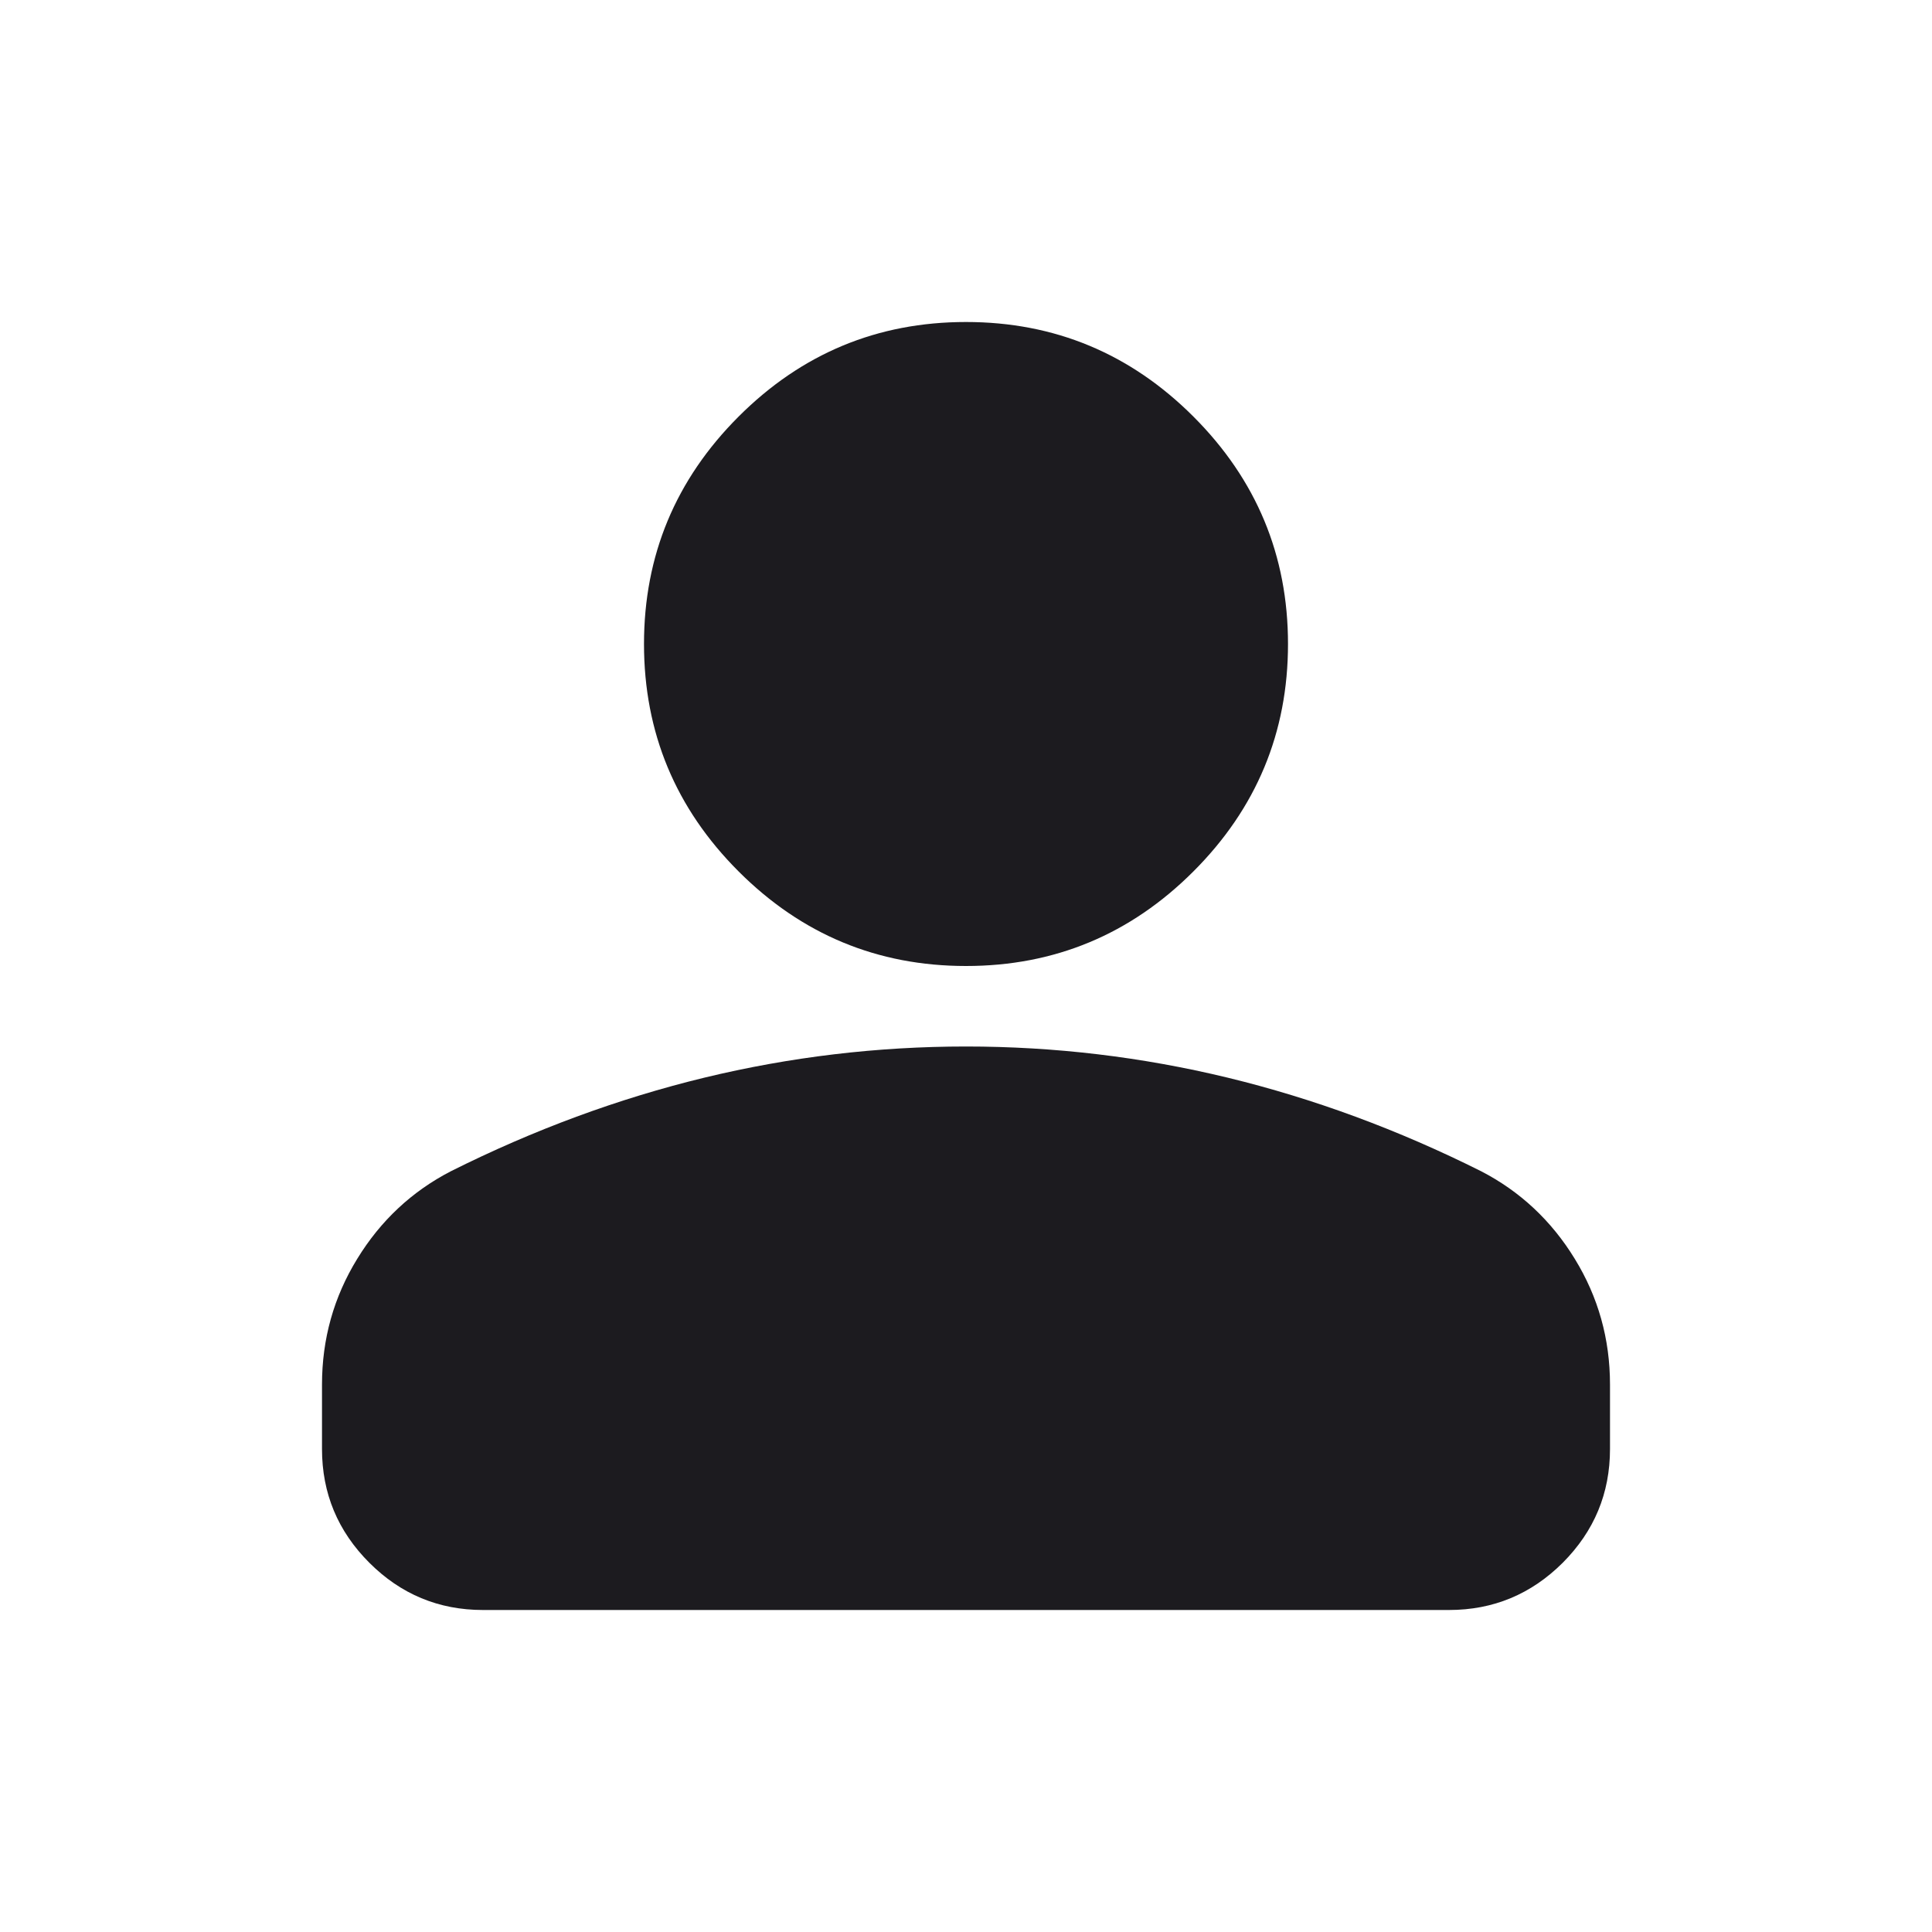
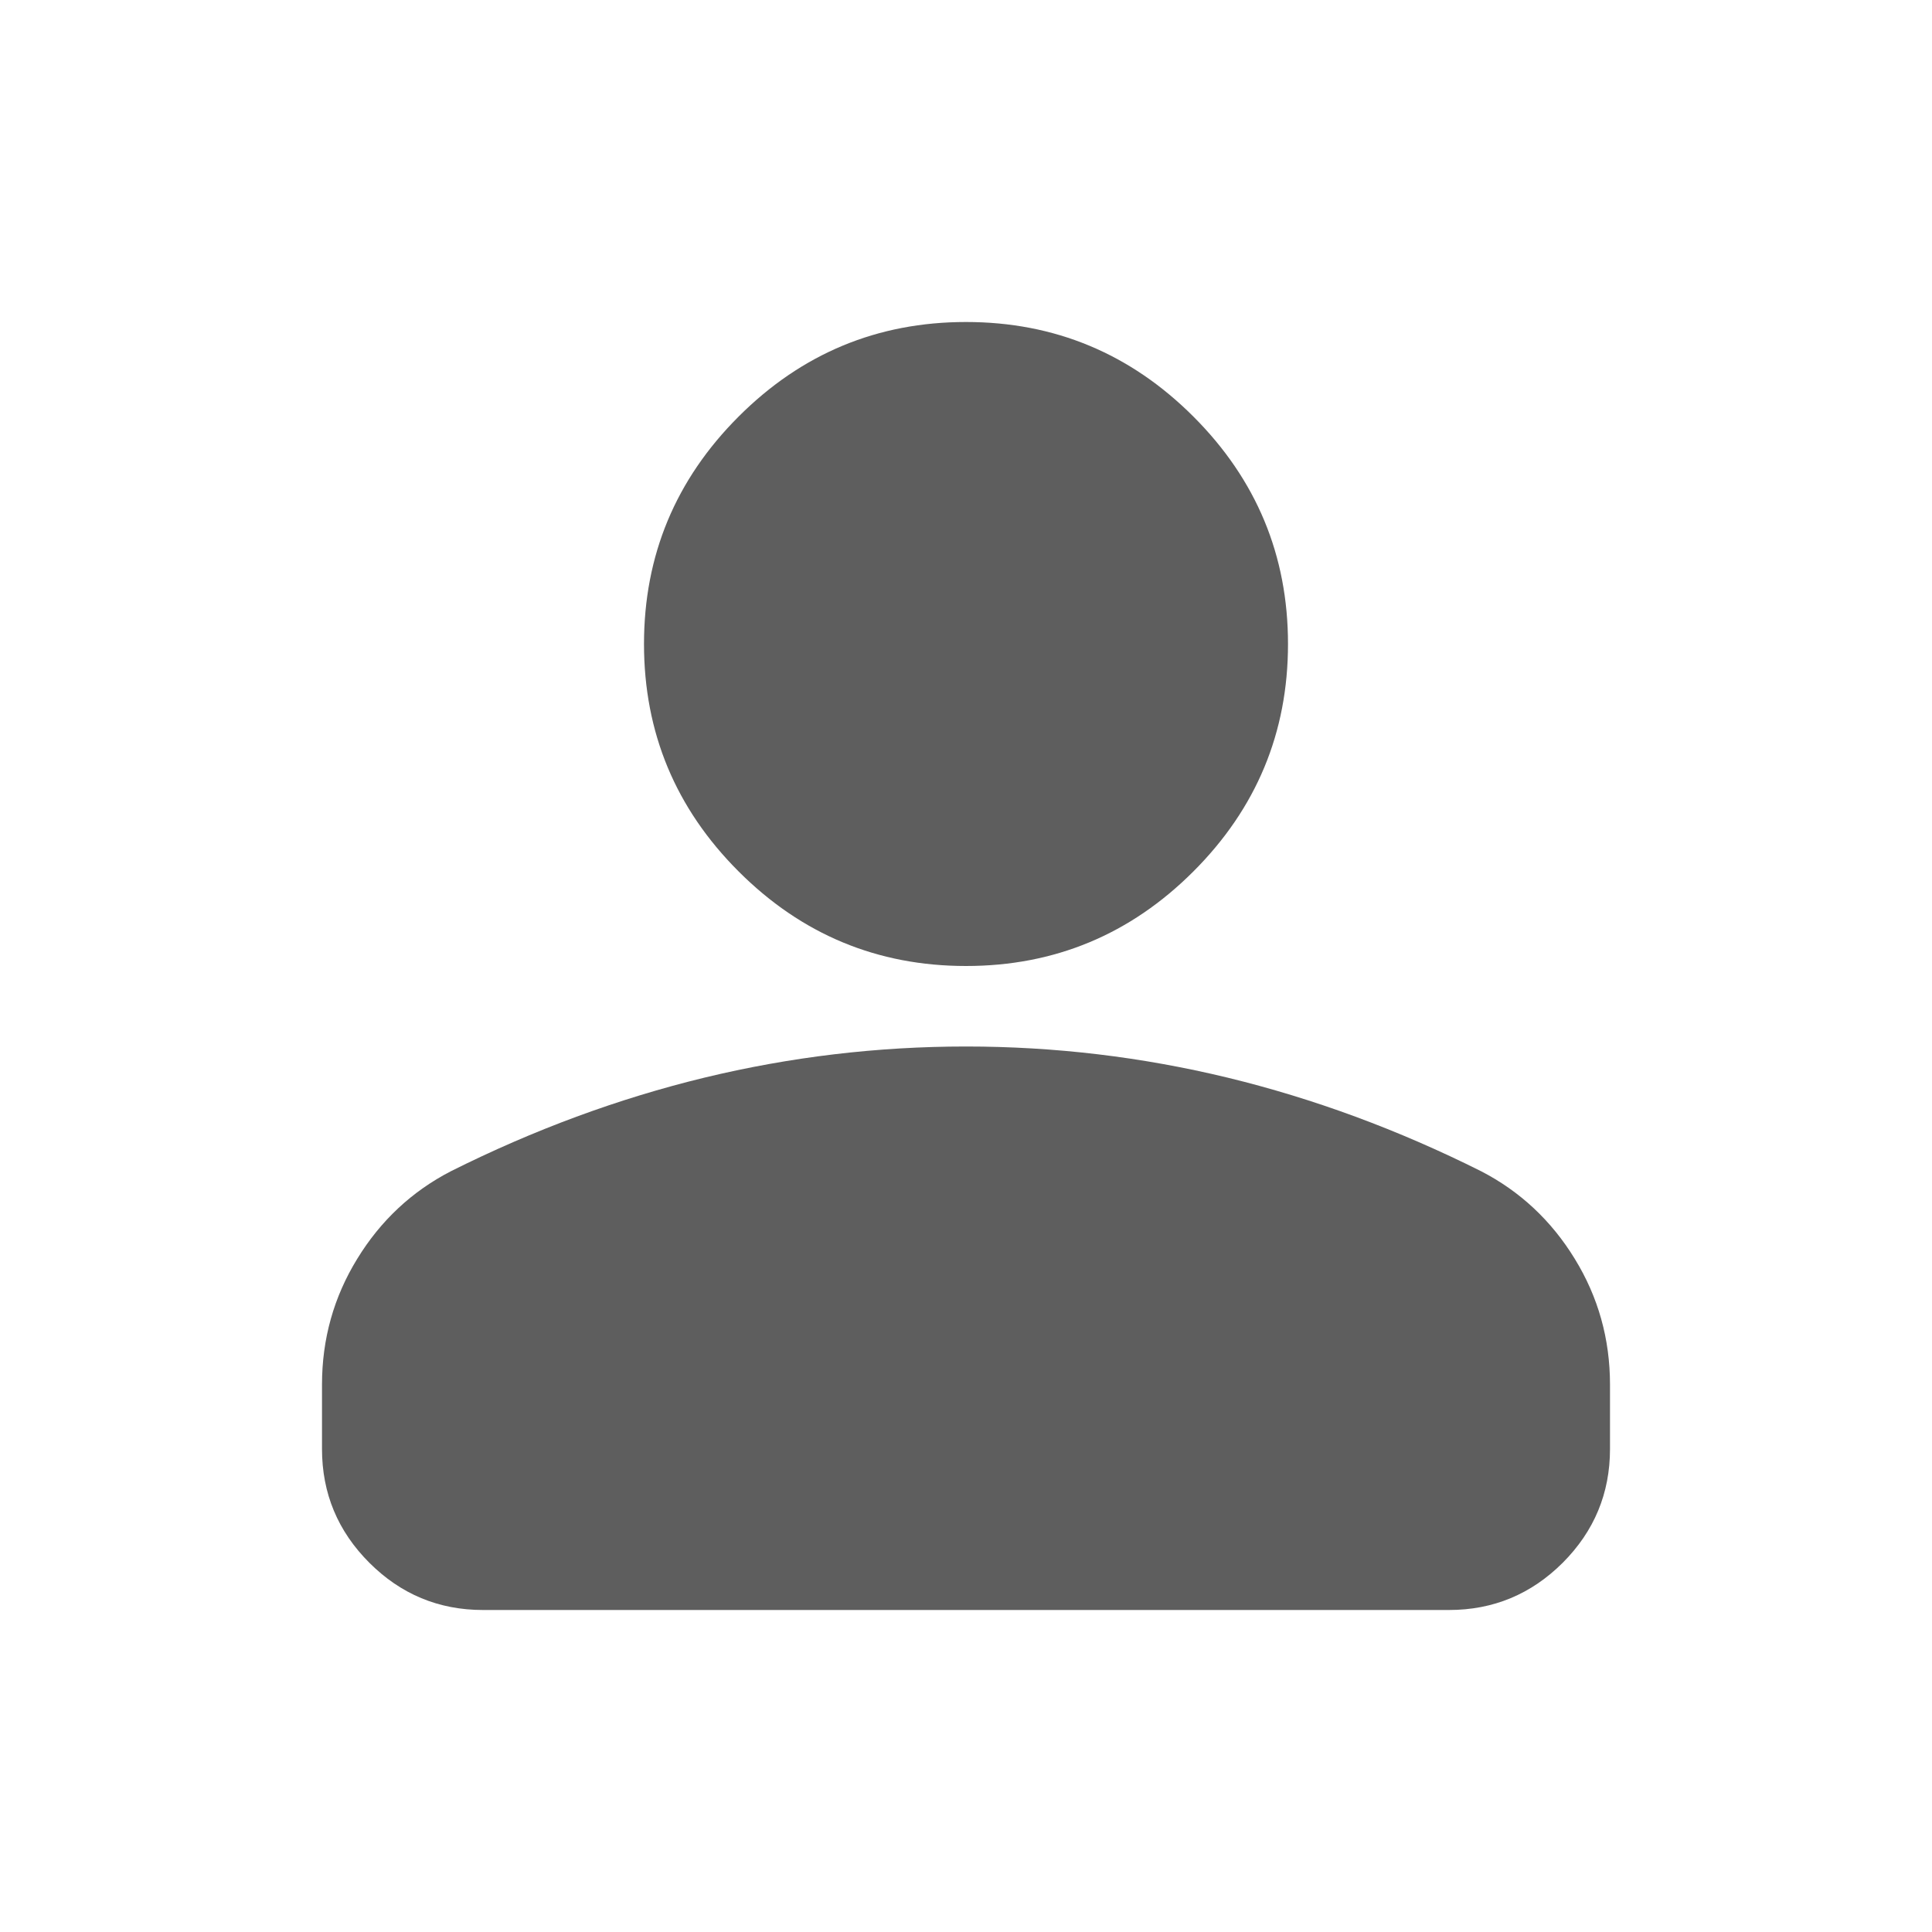
<svg xmlns="http://www.w3.org/2000/svg" width="24" height="24" viewBox="0 0 24 24" fill="none">
  <mask id="mask0_302_2750" style="mask-type:alpha" maskUnits="userSpaceOnUse" x="0" y="0" width="24" height="24">
-     <rect width="24" height="24" fill="#D9D9D9" />
+     <rect width="24" height="24" fill="#5E5E5E" />
  </mask>
  <g mask="url(#mask0_302_2750)">
-     <path d="M12 12C10.9 12 9.958 11.608 9.175 10.825C8.392 10.042 8 9.1 8 8C8 6.9 8.392 5.958 9.175 5.175C9.958 4.392 10.9 4 12 4C13.1 4 14.042 4.392 14.825 5.175C15.608 5.958 16 6.9 16 8C16 9.1 15.608 10.042 14.825 10.825C14.042 11.608 13.1 12 12 12ZM6 20C5.45 20 4.979 19.804 4.588 19.413C4.196 19.021 4 18.55 4 18V17.2C4 16.633 4.146 16.112 4.438 15.637C4.729 15.162 5.117 14.8 5.6 14.55C6.633 14.033 7.683 13.646 8.75 13.387C9.817 13.129 10.9 13 12 13C13.1 13 14.183 13.129 15.25 13.387C16.317 13.646 17.367 14.033 18.4 14.55C18.883 14.8 19.271 15.162 19.562 15.637C19.854 16.112 20 16.633 20 17.2V18C20 18.55 19.804 19.021 19.413 19.413C19.021 19.804 18.55 20 18 20H6Z" fill="#1C1B1F" />
+     <path d="M12 12C10.9 12 9.958 11.608 9.175 10.825C8.392 10.042 8 9.1 8 8C8 6.9 8.392 5.958 9.175 5.175C9.958 4.392 10.9 4 12 4C13.1 4 14.042 4.392 14.825 5.175C15.608 5.958 16 6.9 16 8C16 9.1 15.608 10.042 14.825 10.825C14.042 11.608 13.1 12 12 12ZM6 20C5.45 20 4.979 19.804 4.588 19.413C4.196 19.021 4 18.55 4 18V17.2C4 16.633 4.146 16.112 4.438 15.637C4.729 15.162 5.117 14.8 5.6 14.55C6.633 14.033 7.683 13.646 8.75 13.387C9.817 13.129 10.9 13 12 13C13.1 13 14.183 13.129 15.25 13.387C16.317 13.646 17.367 14.033 18.4 14.55C18.883 14.8 19.271 15.162 19.562 15.637C19.854 16.112 20 16.633 20 17.2V18C20 18.55 19.804 19.021 19.413 19.413C19.021 19.804 18.55 20 18 20H6Z" fill="#5E5E5E" />
  </g>
</svg>
